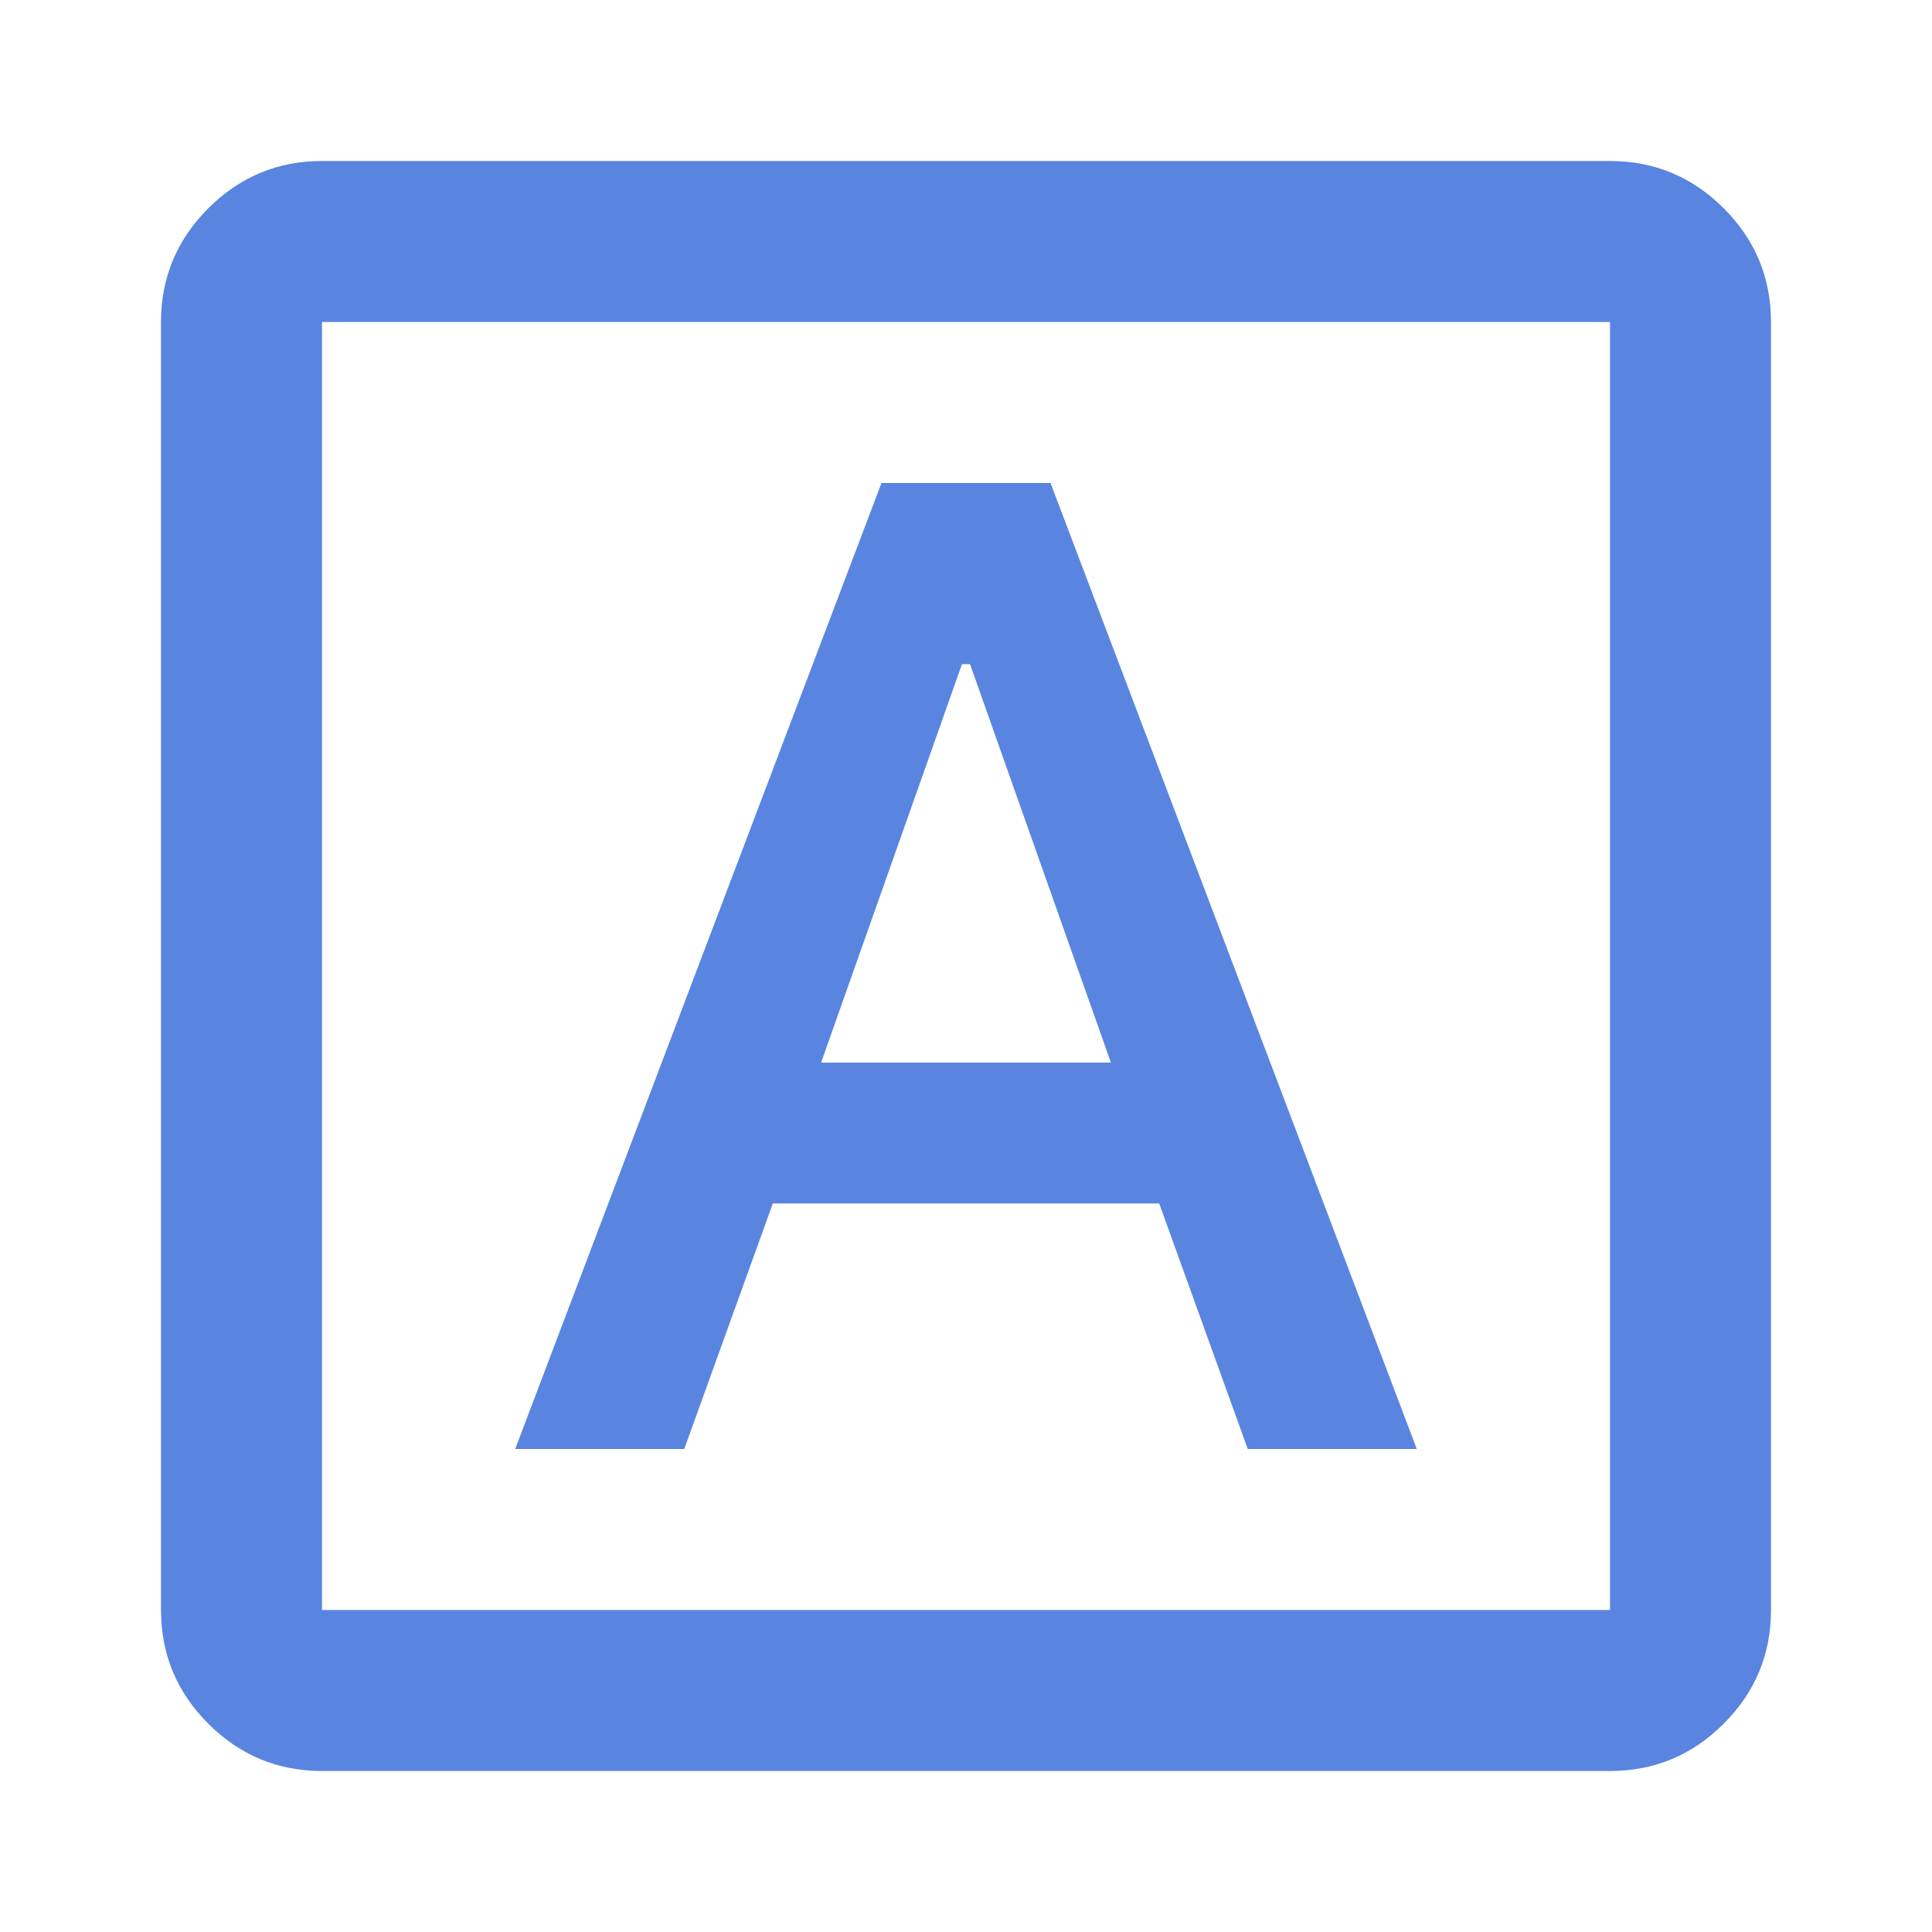
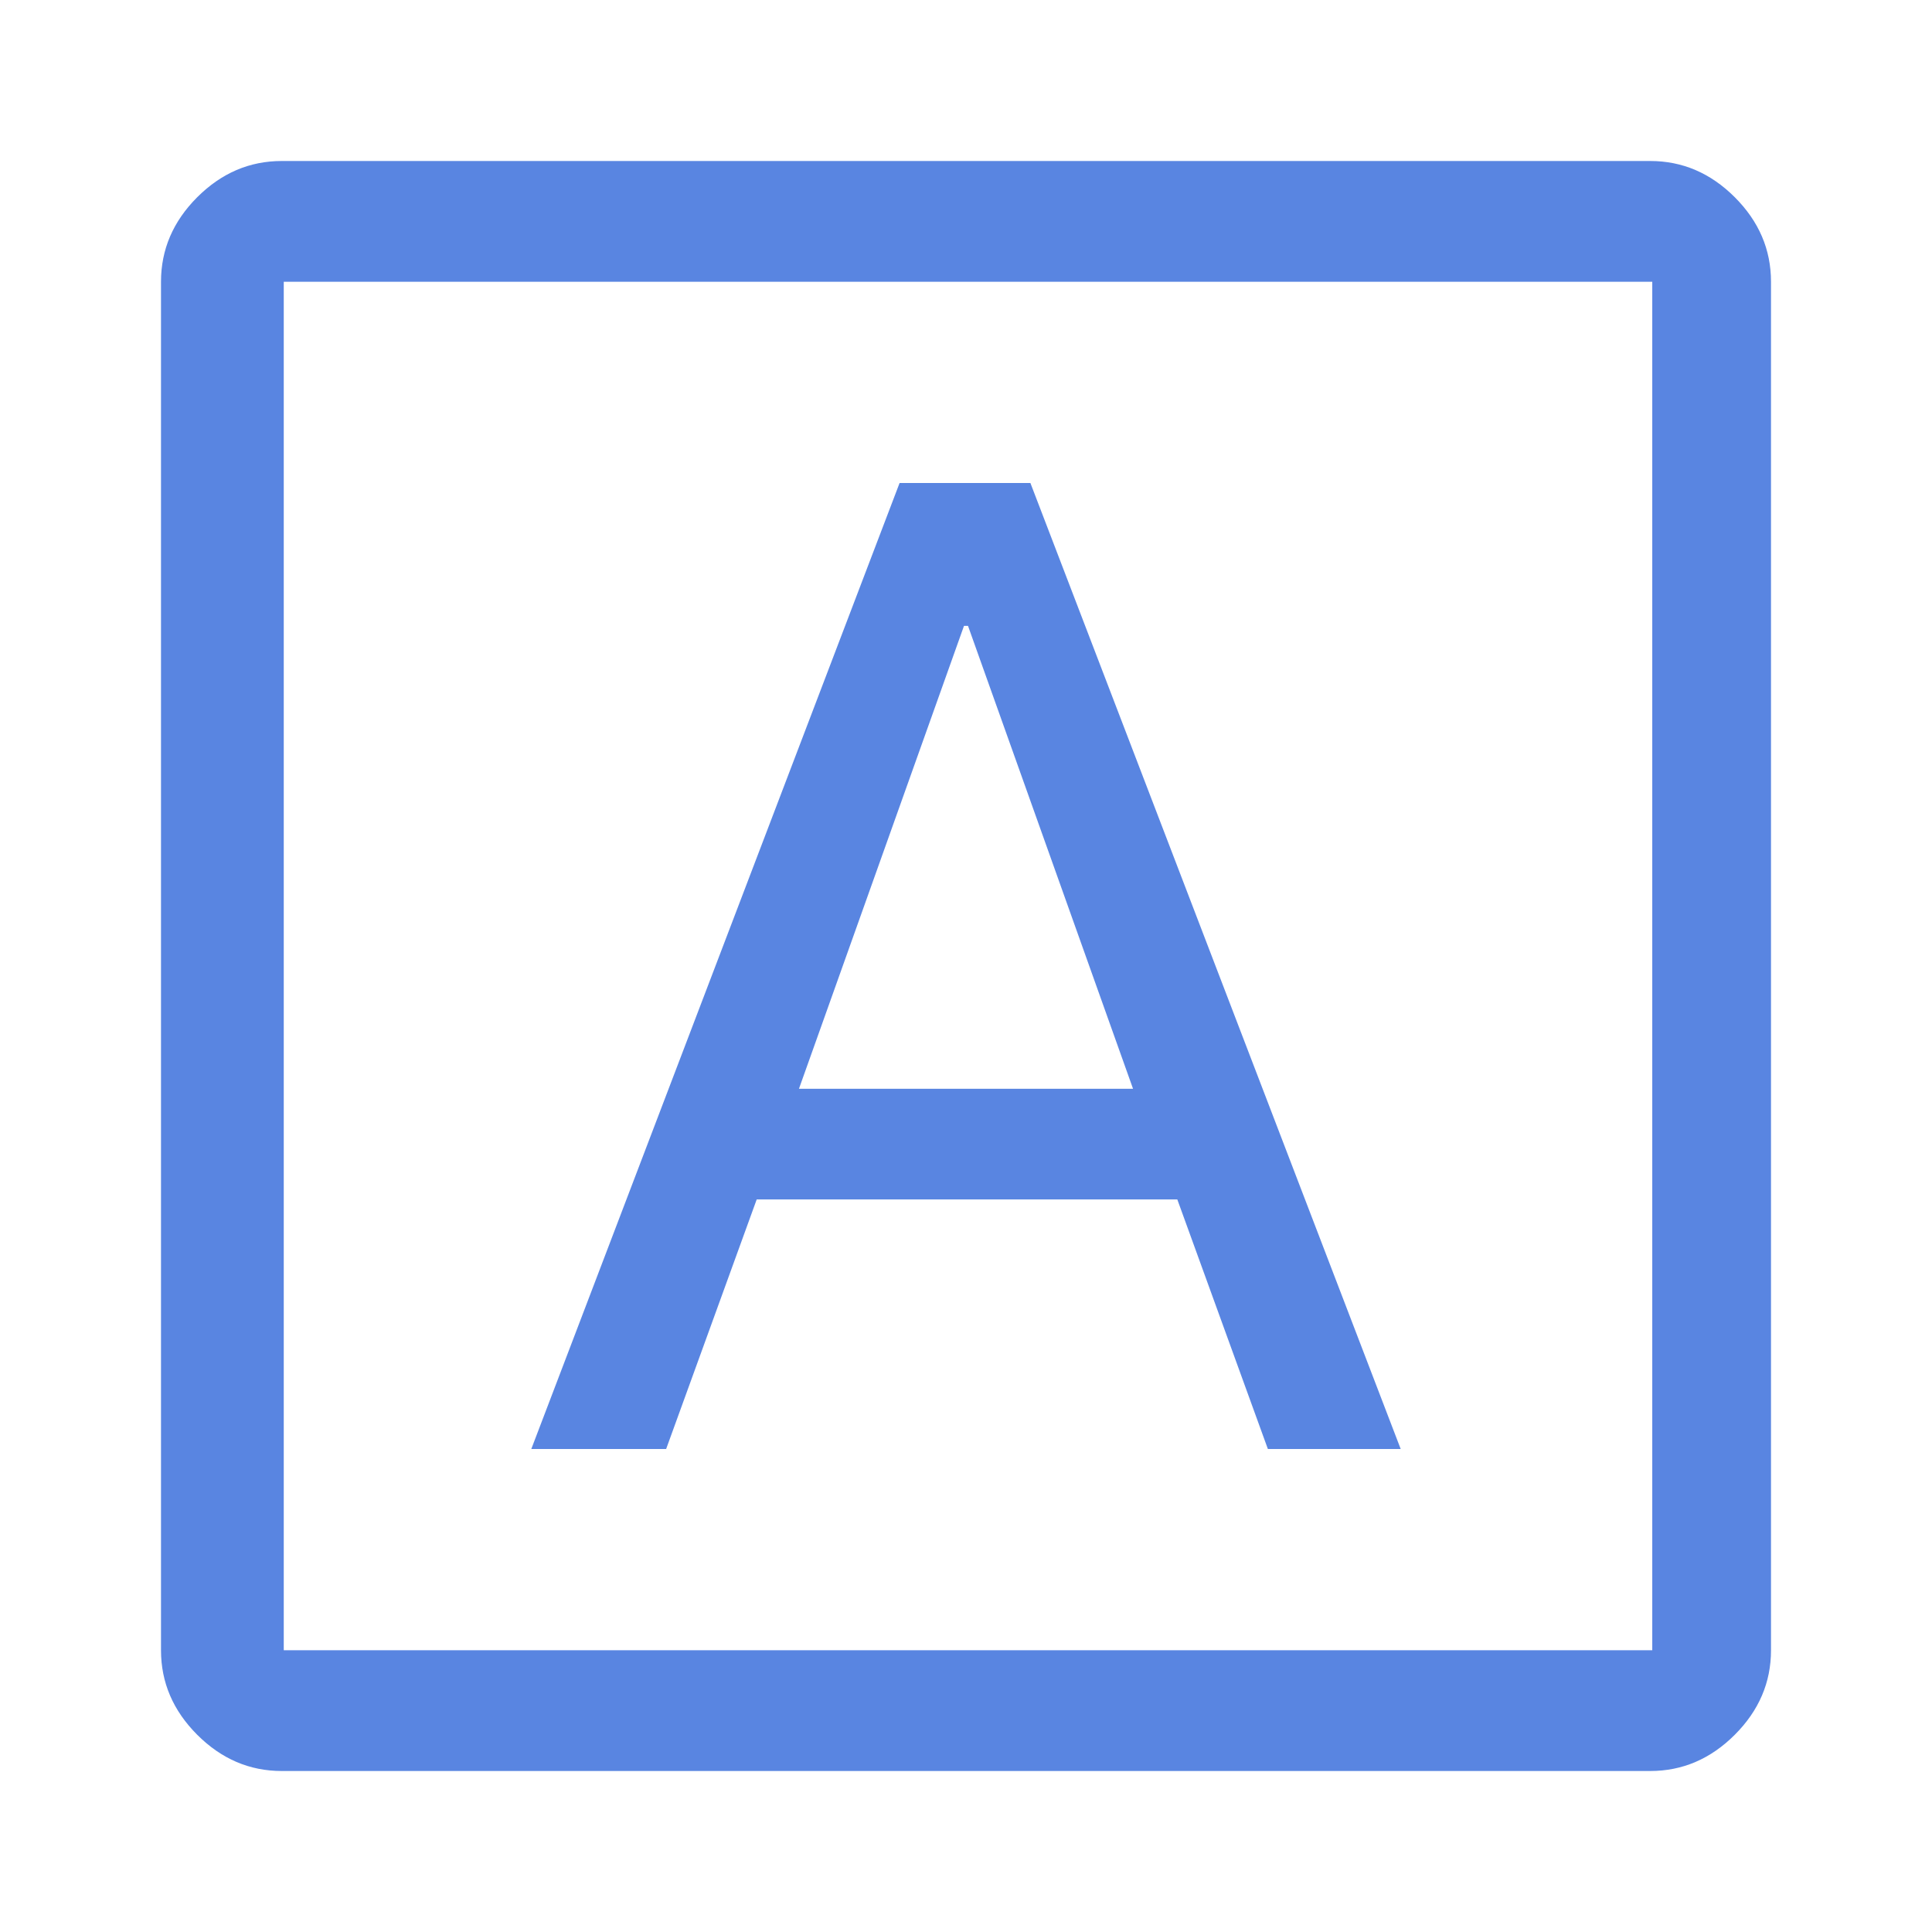
<svg xmlns="http://www.w3.org/2000/svg" height="48px" viewBox="0 -960 960 960" width="48px" fill="#5985E1">
-   <path d="M256-240h84l44-122h192l44 122h84L522-720h-84L256-240Zm152-192 70-198h4l70 198H408ZM160-80q-33 0-56.5-23.5T80-160v-640q0-33 23.5-56.5T160-880h640q33 0 56.5 23.5T880-800v640q0 33-23.5 56.5T800-80H160Zm0-80h640v-640H160v640Zm0-640v640-640Z" />
+   <path d="M264-240h67l45-124h209l45 124h66L512-720h-65L264-240Zm133-179 82-230h2l82 230H397ZM140-80q-24 0-42-18t-18-42v-680q0-24 18-42t42-18h680q24 0 42 18t18 42v680q0 24-18 42t-42 18H140Zm1-60h680v-680H141v680Zm0-680v680-680Z" />
</svg>
